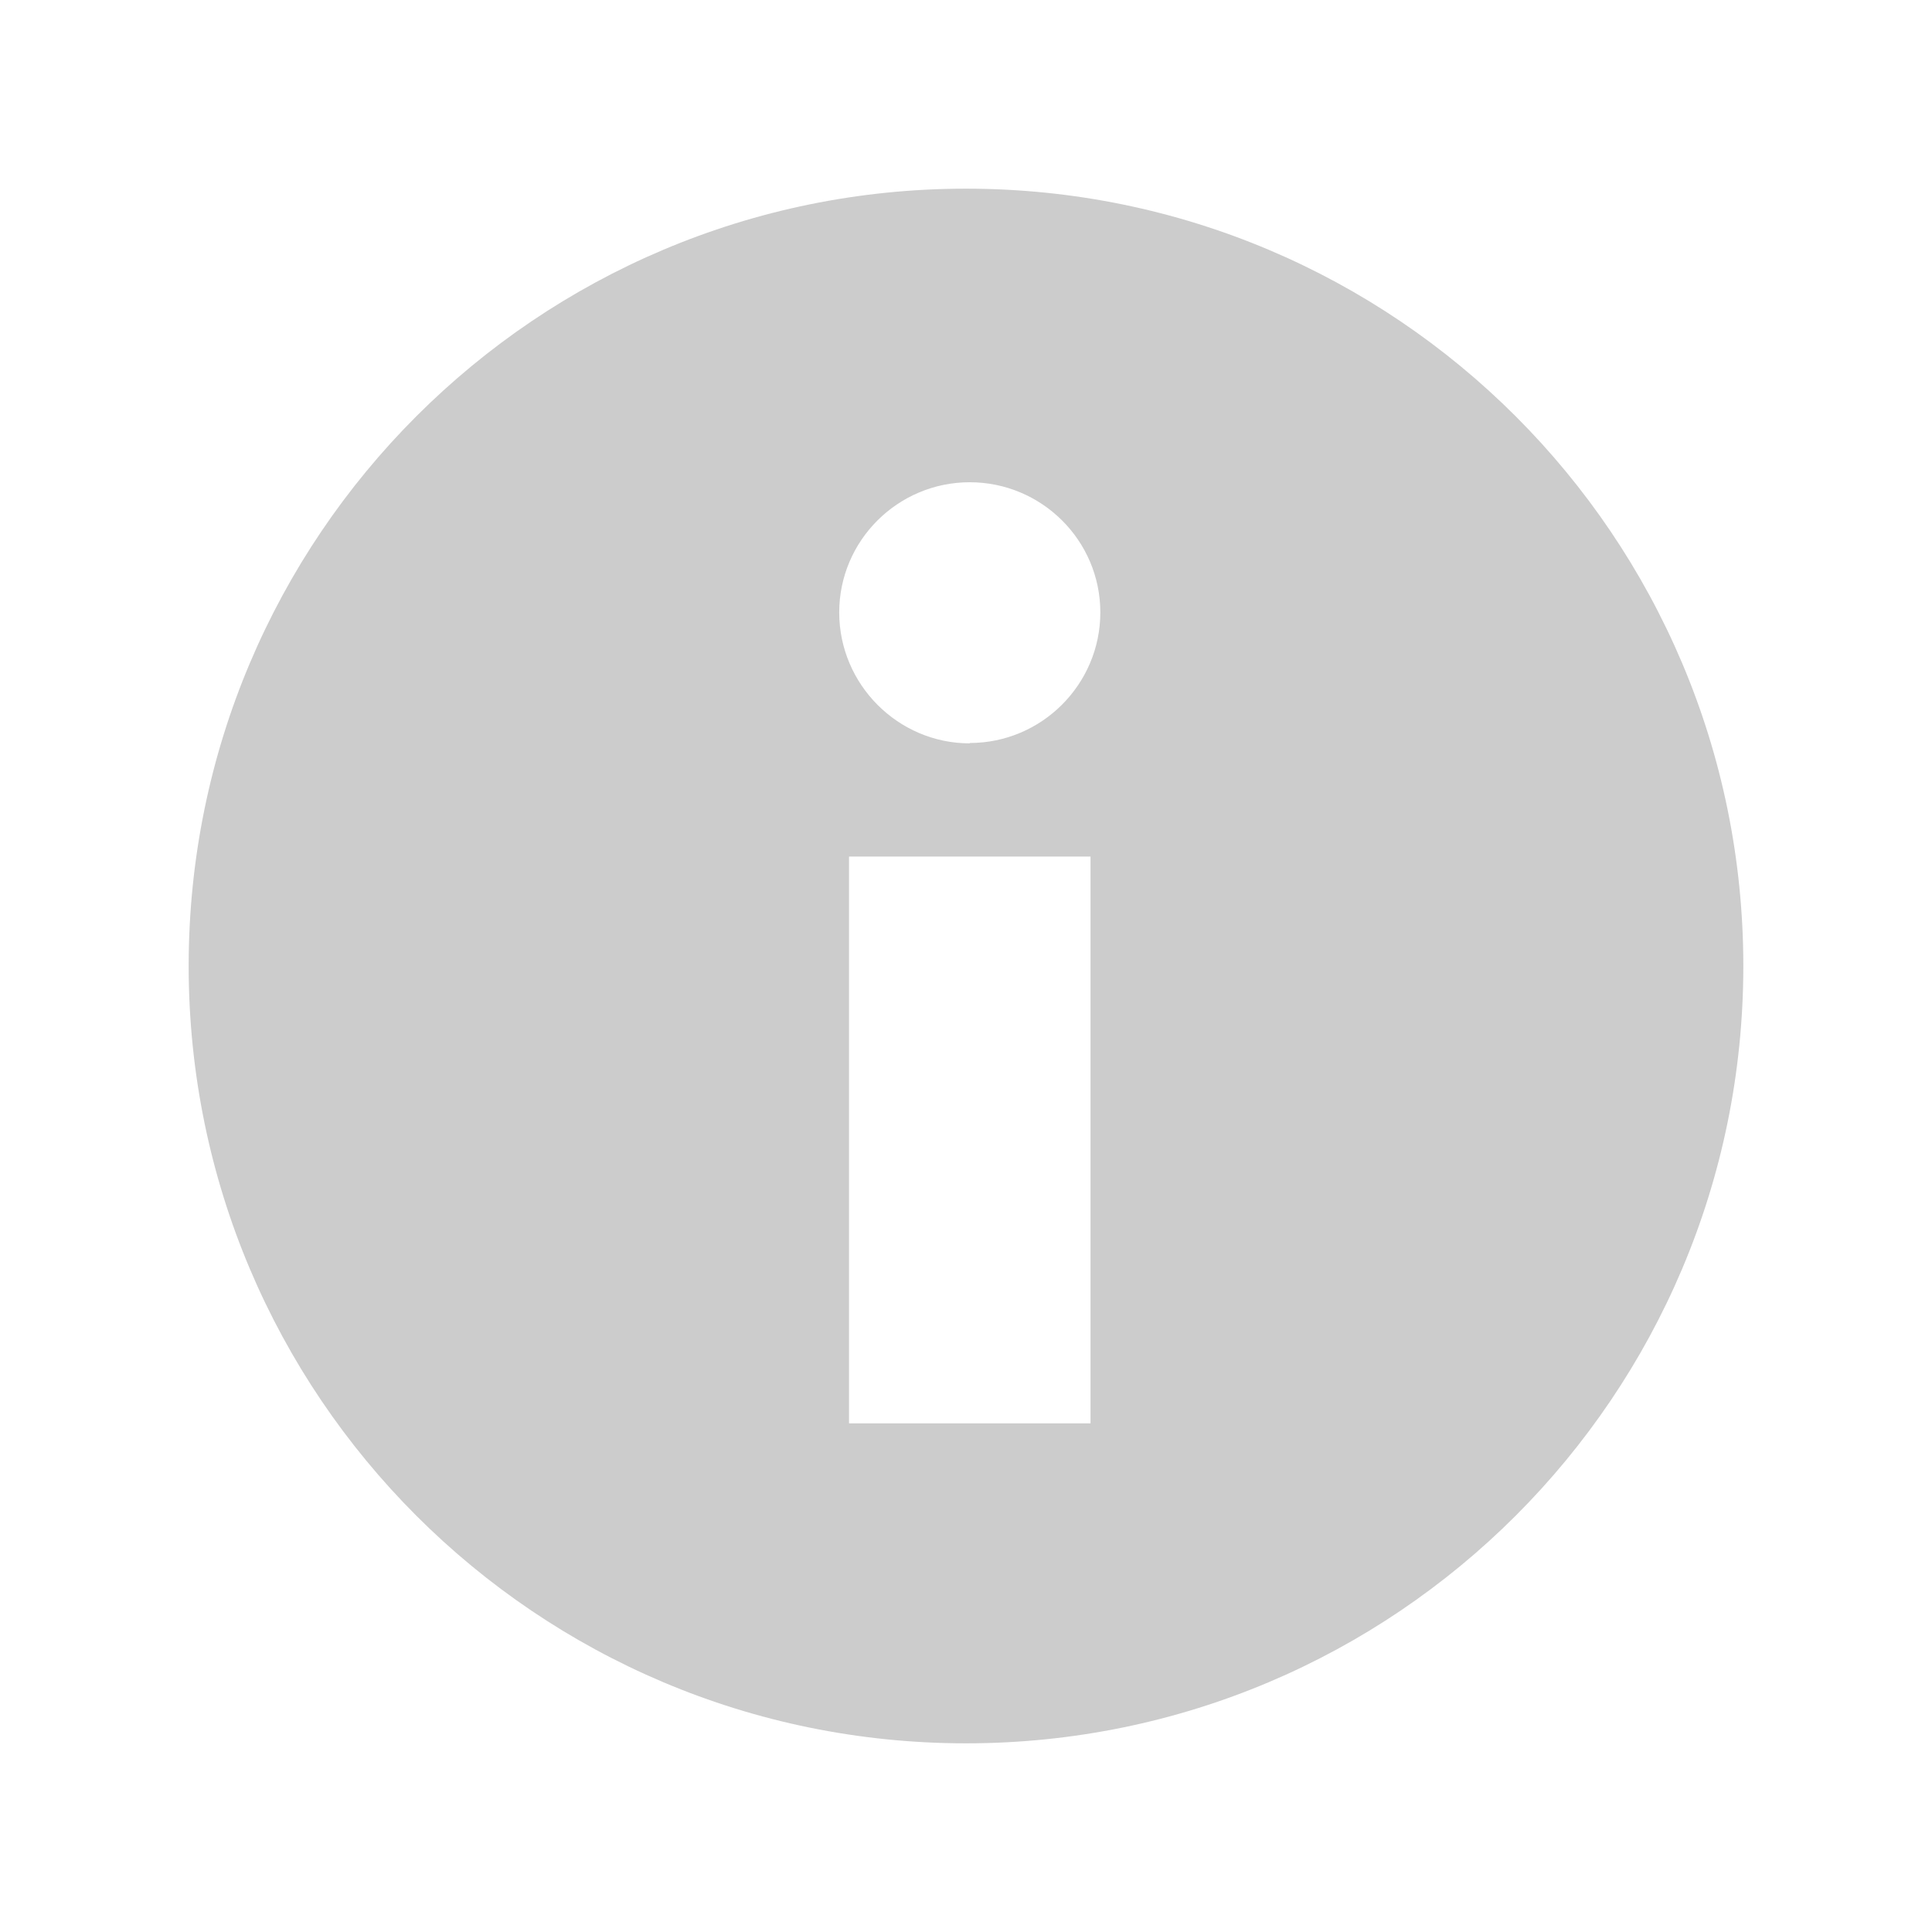
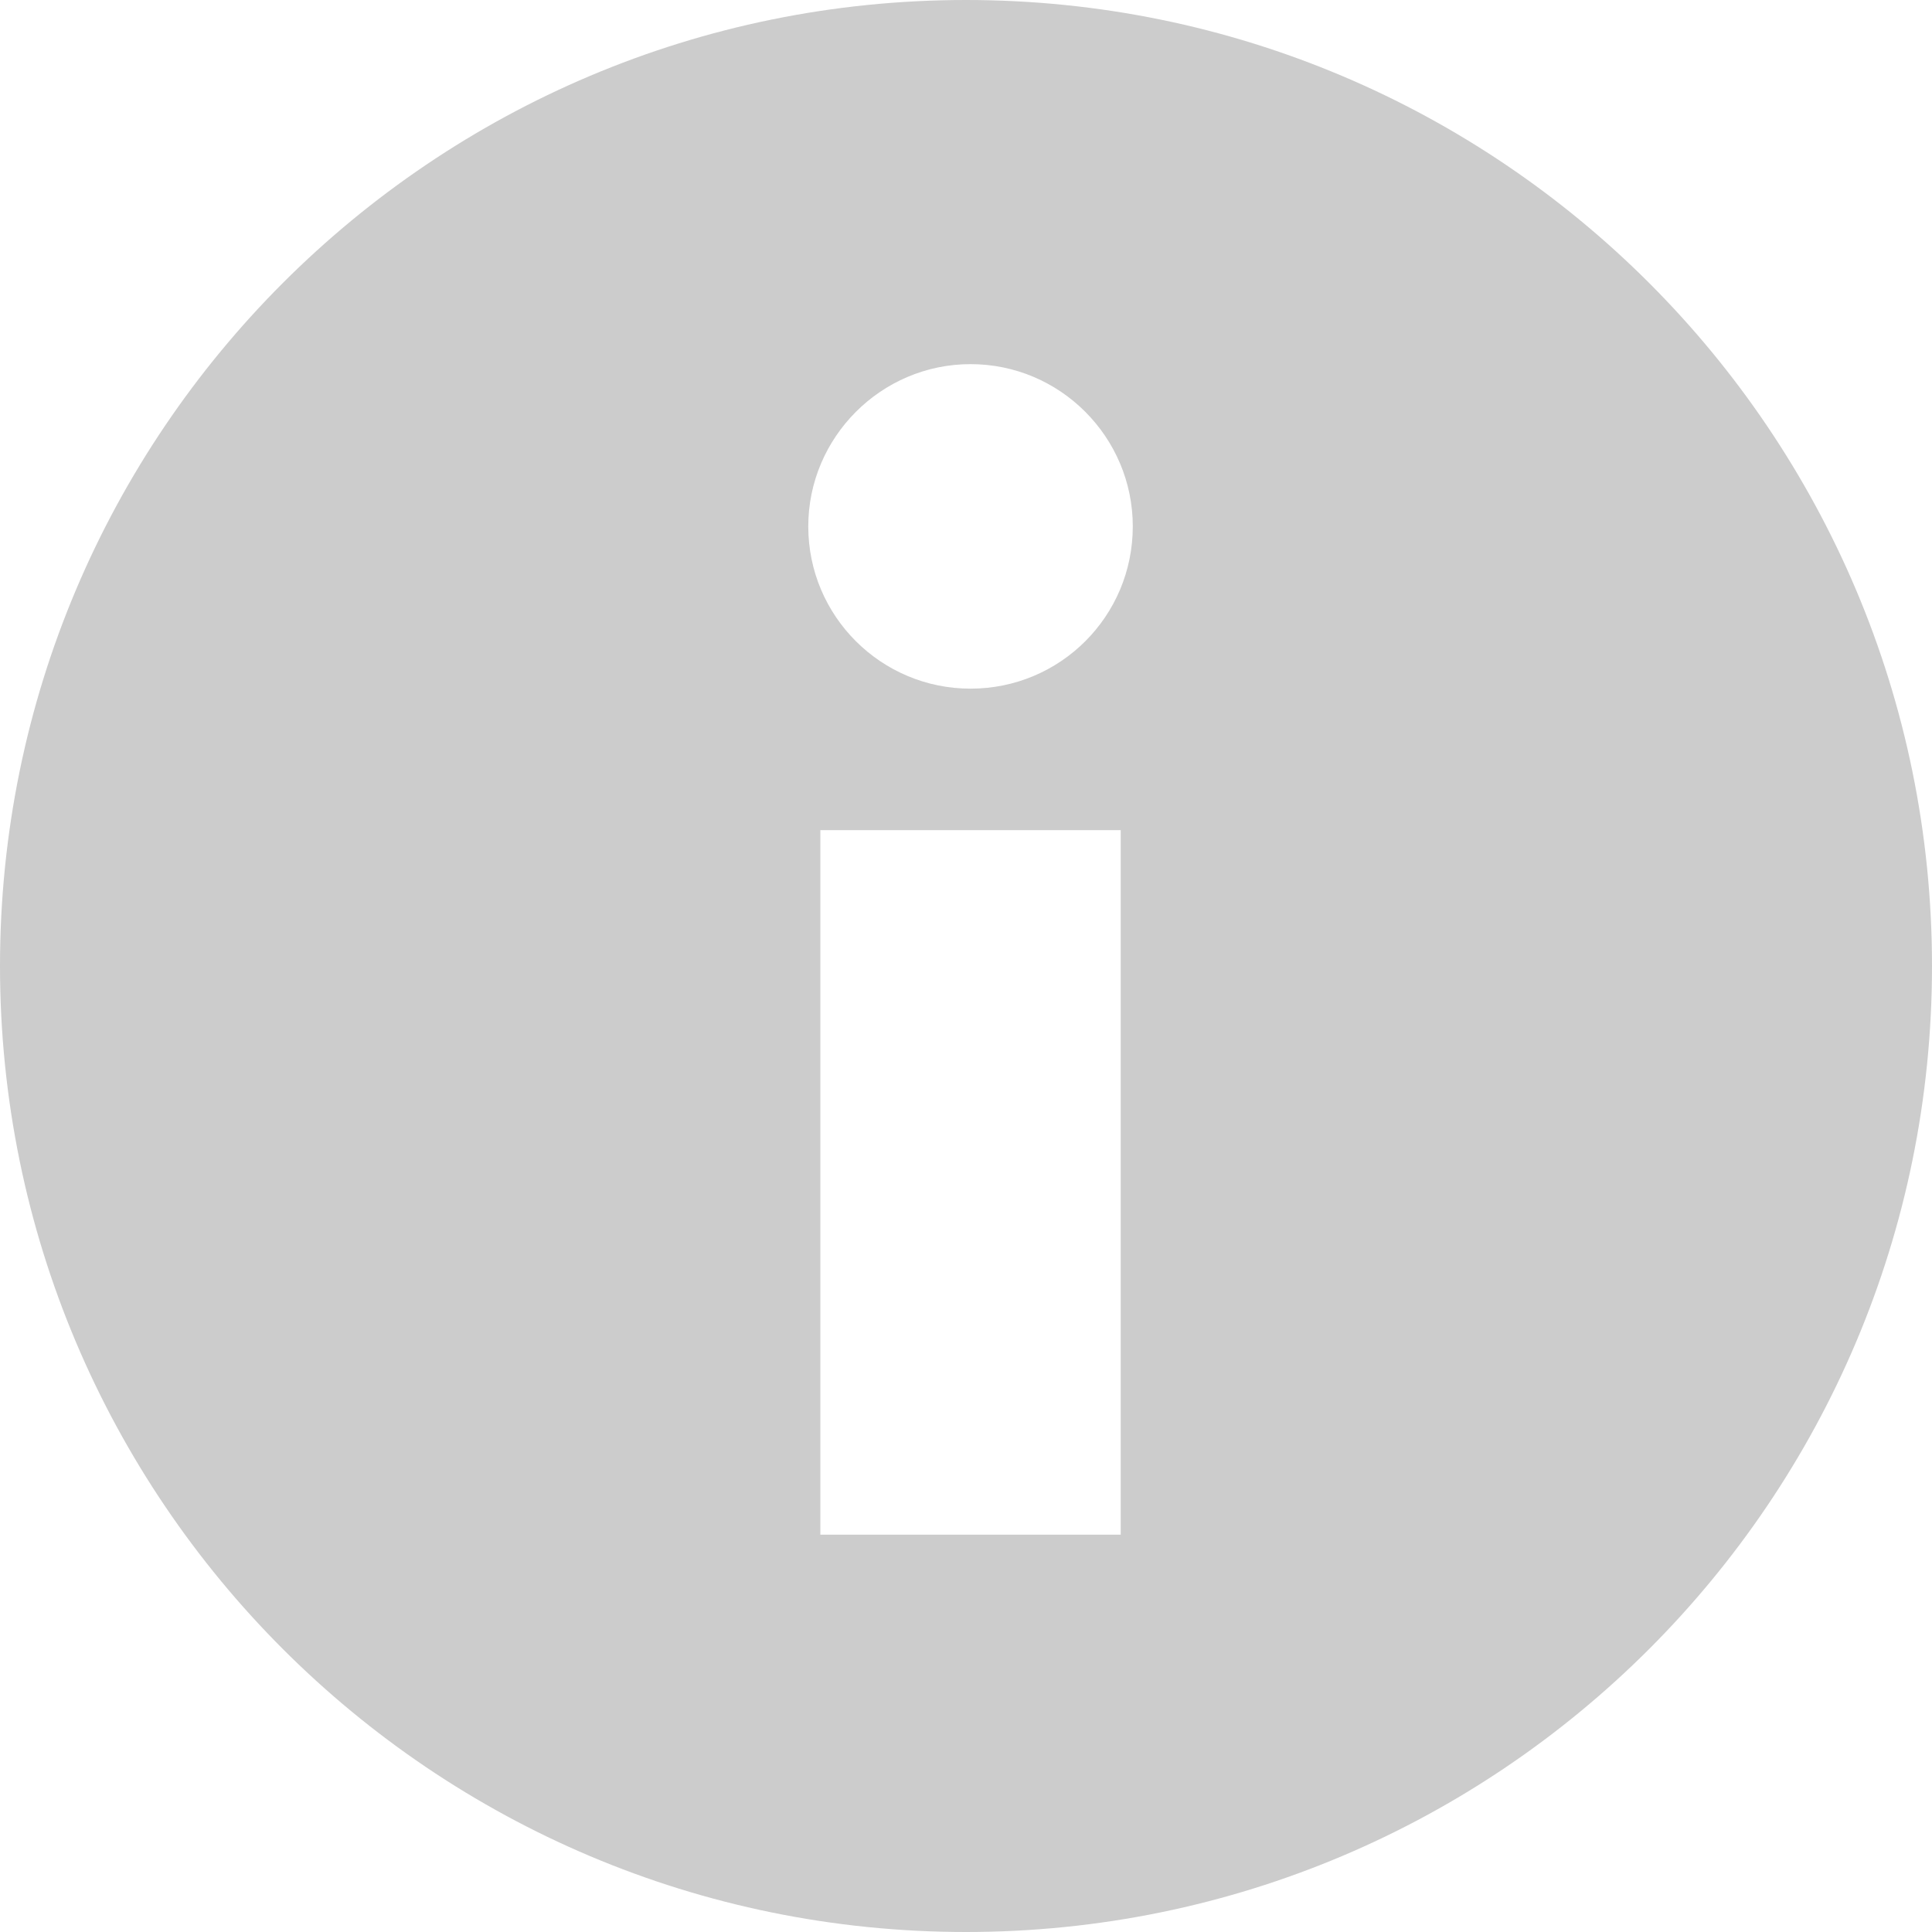
- <svg xmlns="http://www.w3.org/2000/svg" width="512" height="512" viewBox="0 0 512 512">
-   <path d="M256 50C142.2 50 50 142.2 50 256s92.2 206 206 206 206-92.2 206-206S369.8 50 256 50zm33 327.2h-64V227h64V377zM257 197c-19 0-34.6-15.6-34.6-34.7 0-19 15.5-34.5 34.6-34.5 19 0 34.6 15.4 34.6 34.5 0 19-15.5 34.6-34.6 34.6z" fill="rgba(0, 0, 0, 0.2)" />
+ <svg xmlns="http://www.w3.org/2000/svg" width="512" height="512" viewBox="0 0 512 512" fill="rgba(0,0,0,0.2)">
+   <path d="M256 0C114.6 0 0 114.6 0 256s114.6 256 256 256 256-114.6 256-256S397.4 0 256 0zm41 406.7h-79.6V220H297v186.7zm-39.8-224.2c-23.7 0-43-19.2-43-43 0-23.6 19.3-43 43-43 23.8 0 43 19.4 43 43 0 23.8-19.2 43-43 43z" />
</svg>
